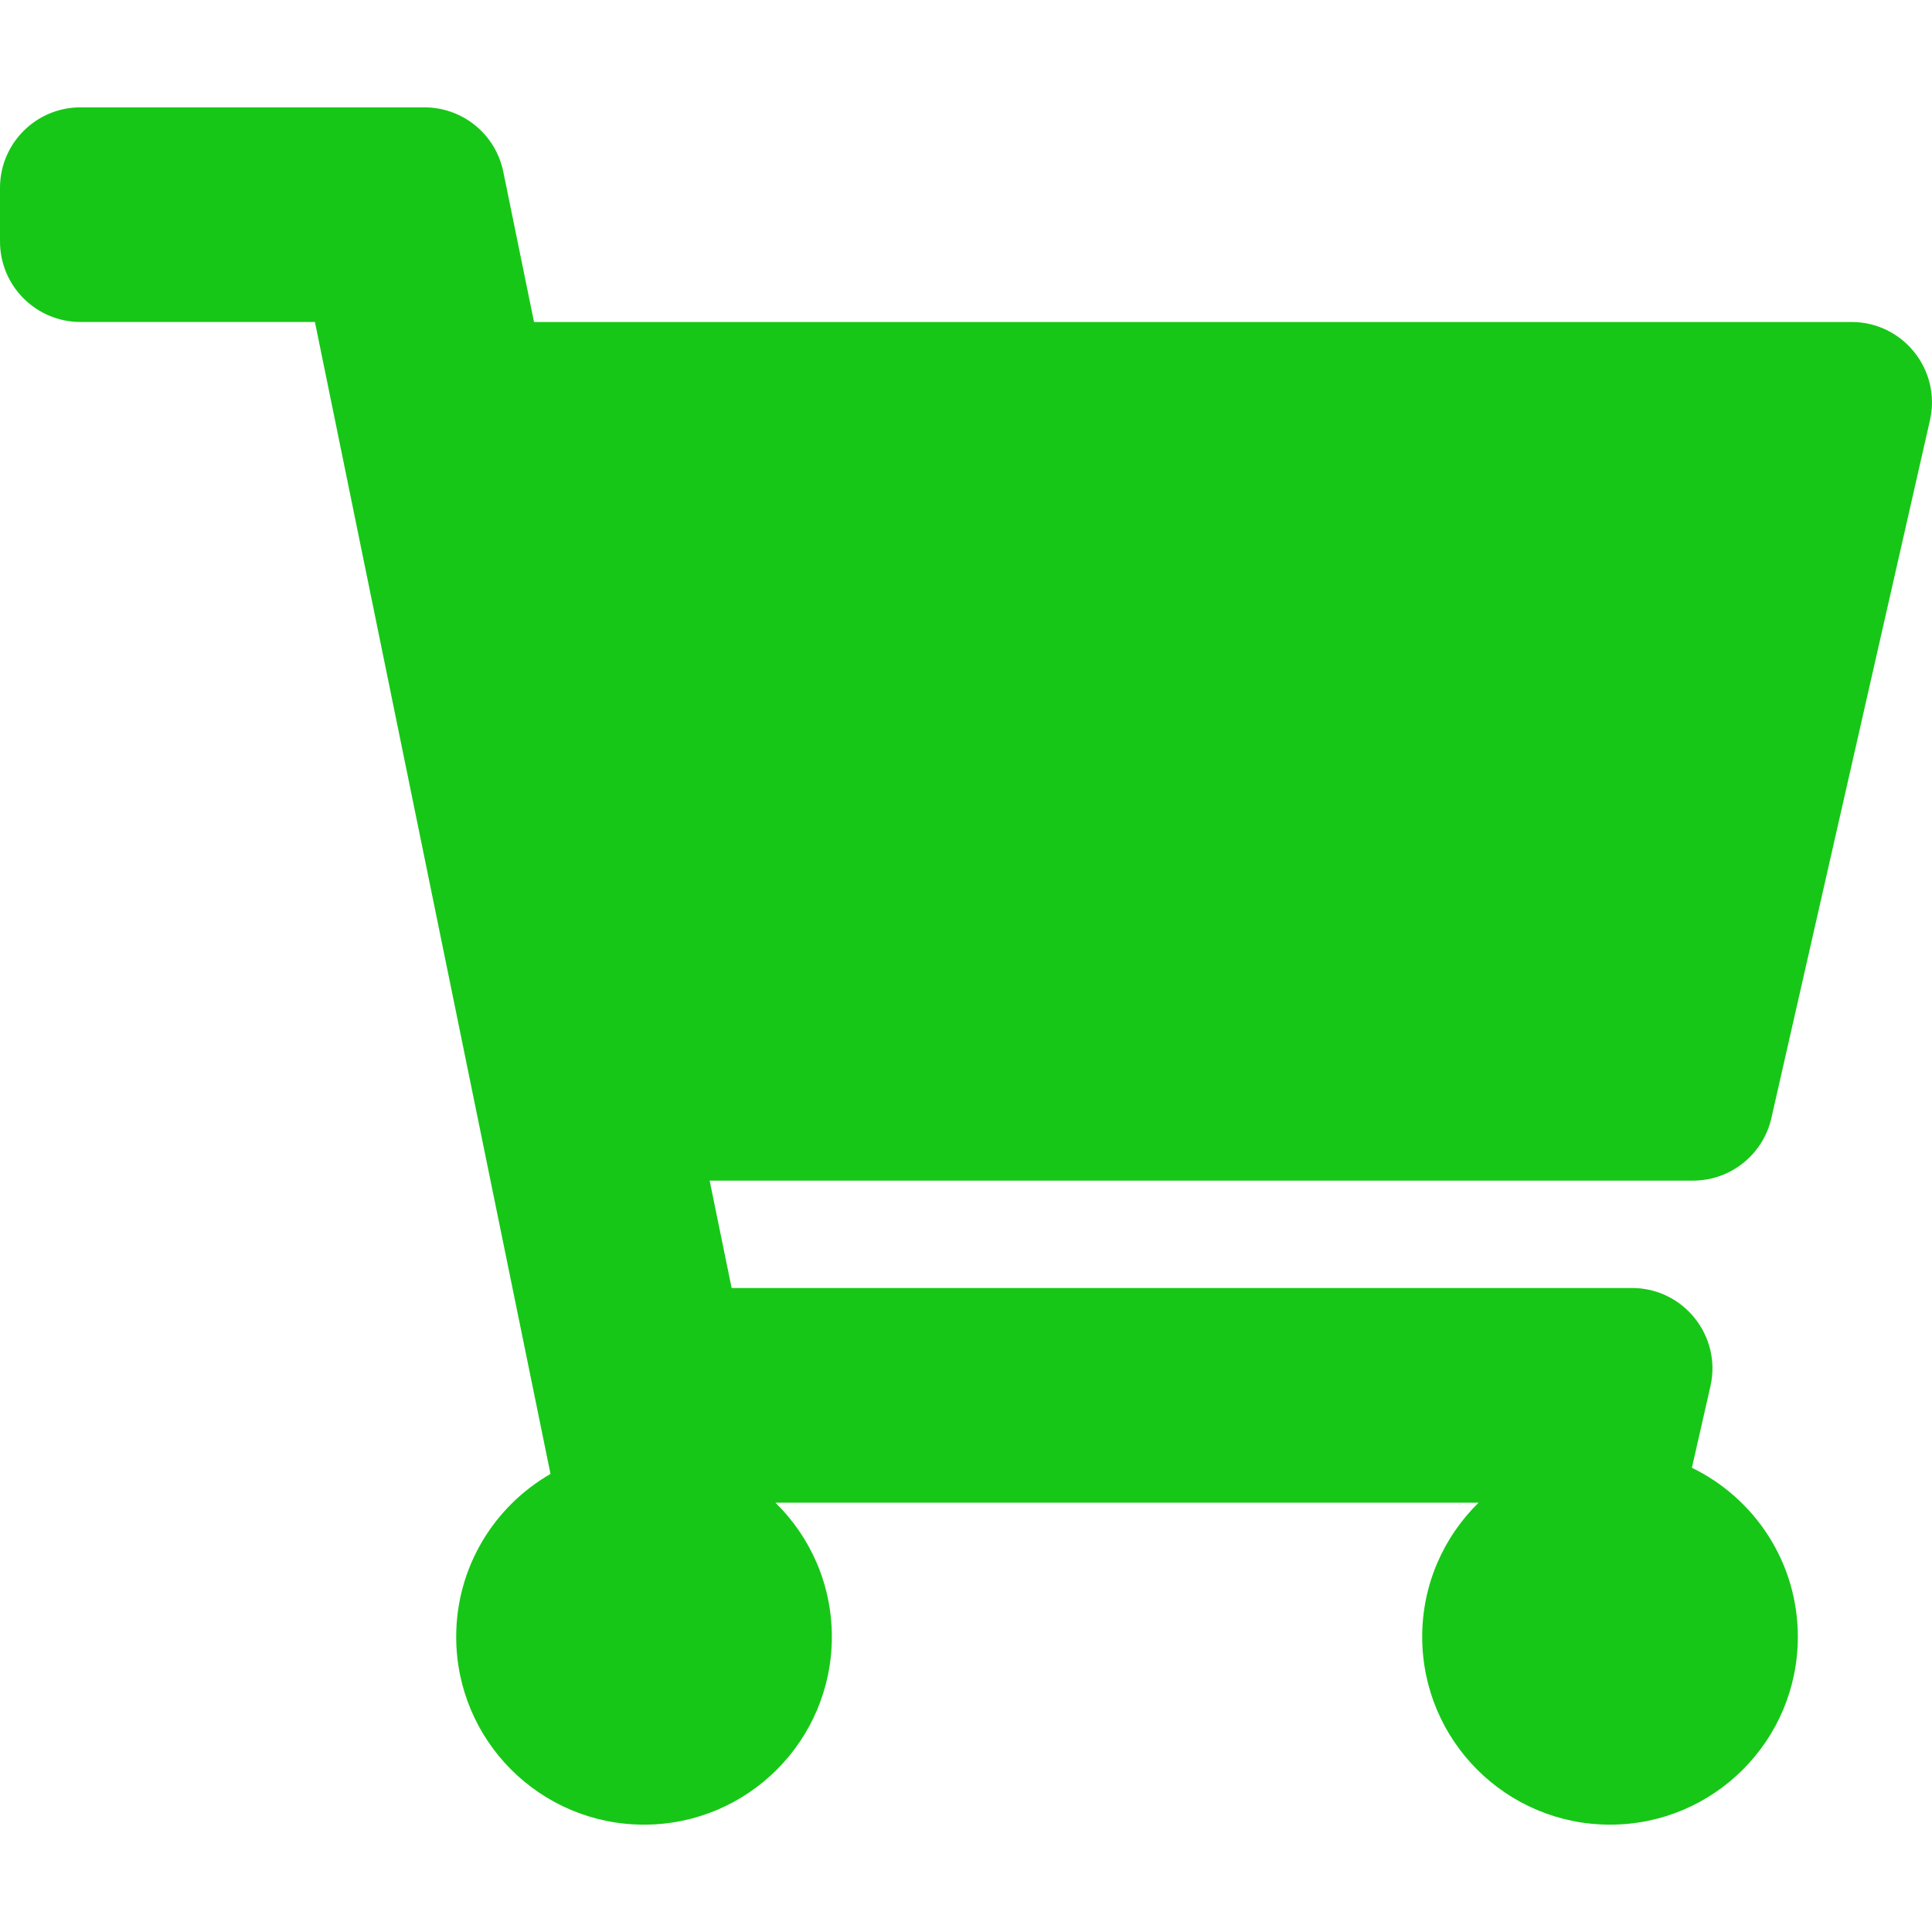
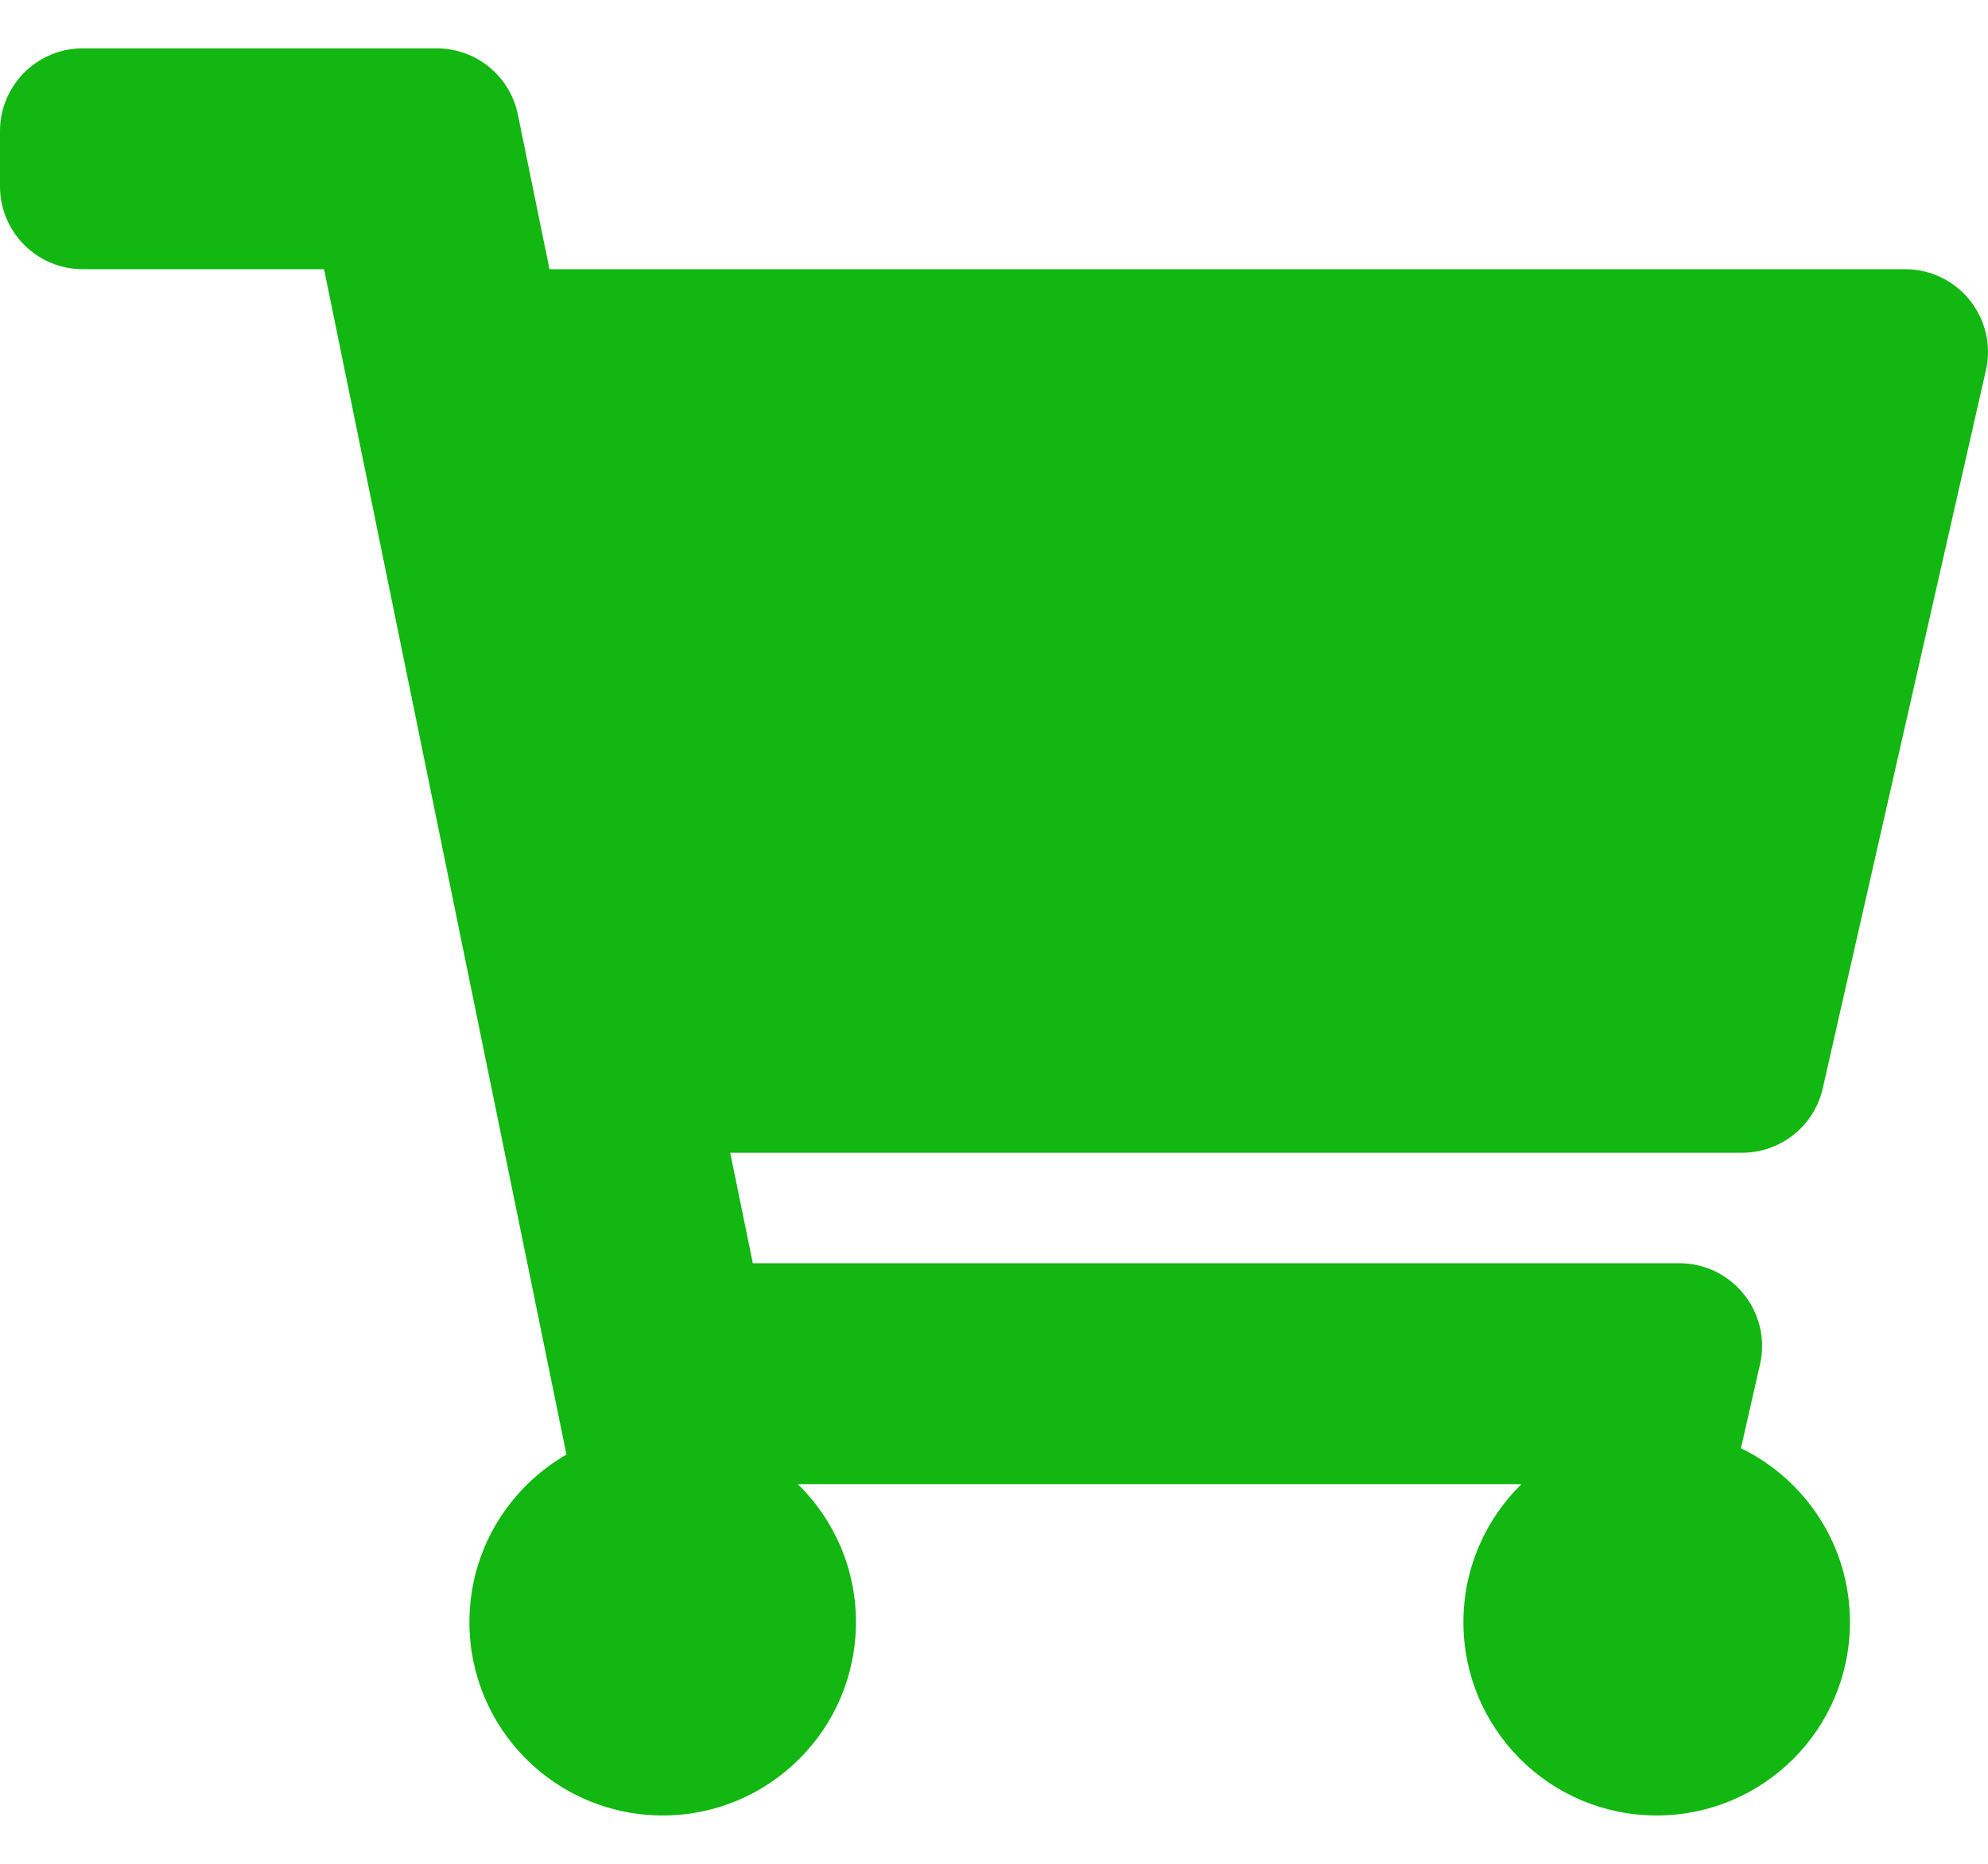
- <svg xmlns="http://www.w3.org/2000/svg" width="32" height="32" viewBox="0 0 32 32" fill="none">
-   <path d="M29.34 18.518L31.966 6.962C32.156 6.128 31.522 5.333 30.666 5.333H8.845L8.336 2.844C8.209 2.223 7.663 1.778 7.029 1.778H1.333C0.597 1.778 0 2.375 0 3.111V4C0 4.736 0.597 5.333 1.333 5.333H5.216L9.118 24.413C8.185 24.95 7.556 25.957 7.556 27.111C7.556 28.829 8.948 30.222 10.667 30.222C12.385 30.222 13.778 28.829 13.778 27.111C13.778 26.24 13.42 25.454 12.843 24.889H24.49C23.914 25.454 23.556 26.24 23.556 27.111C23.556 28.829 24.948 30.222 26.667 30.222C28.385 30.222 29.778 28.829 29.778 27.111C29.778 25.879 29.062 24.815 28.023 24.311L28.33 22.962C28.52 22.128 27.885 21.333 27.03 21.333H12.118L11.754 19.555H28.04C28.662 19.555 29.202 19.125 29.34 18.518Z" fill="#17C717" />
+ <svg xmlns="http://www.w3.org/2000/svg" width="32" height="30" viewBox="0 0 32 30" fill="none">
+   <path d="M29.34 17.518L31.966 5.962C32.156 5.128 31.522 4.333 30.666 4.333H8.845L8.336 1.844C8.209 1.223 7.663 0.778 7.029 0.778H1.333C0.597 0.778 0 1.375 0 2.111V3C0 3.736 0.597 4.333 1.333 4.333H5.216L9.118 23.413C8.185 23.95 7.556 24.957 7.556 26.111C7.556 27.829 8.948 29.222 10.667 29.222C12.385 29.222 13.778 27.829 13.778 26.111C13.778 25.24 13.42 24.454 12.843 23.889H24.49C23.914 24.454 23.556 25.24 23.556 26.111C23.556 27.829 24.948 29.222 26.667 29.222C28.385 29.222 29.778 27.829 29.778 26.111C29.778 24.879 29.062 23.815 28.023 23.311L28.33 21.962C28.52 21.128 27.885 20.333 27.03 20.333H12.118L11.754 18.555H28.04C28.662 18.555 29.202 18.125 29.34 17.518Z" fill="#12B712" />
</svg>
